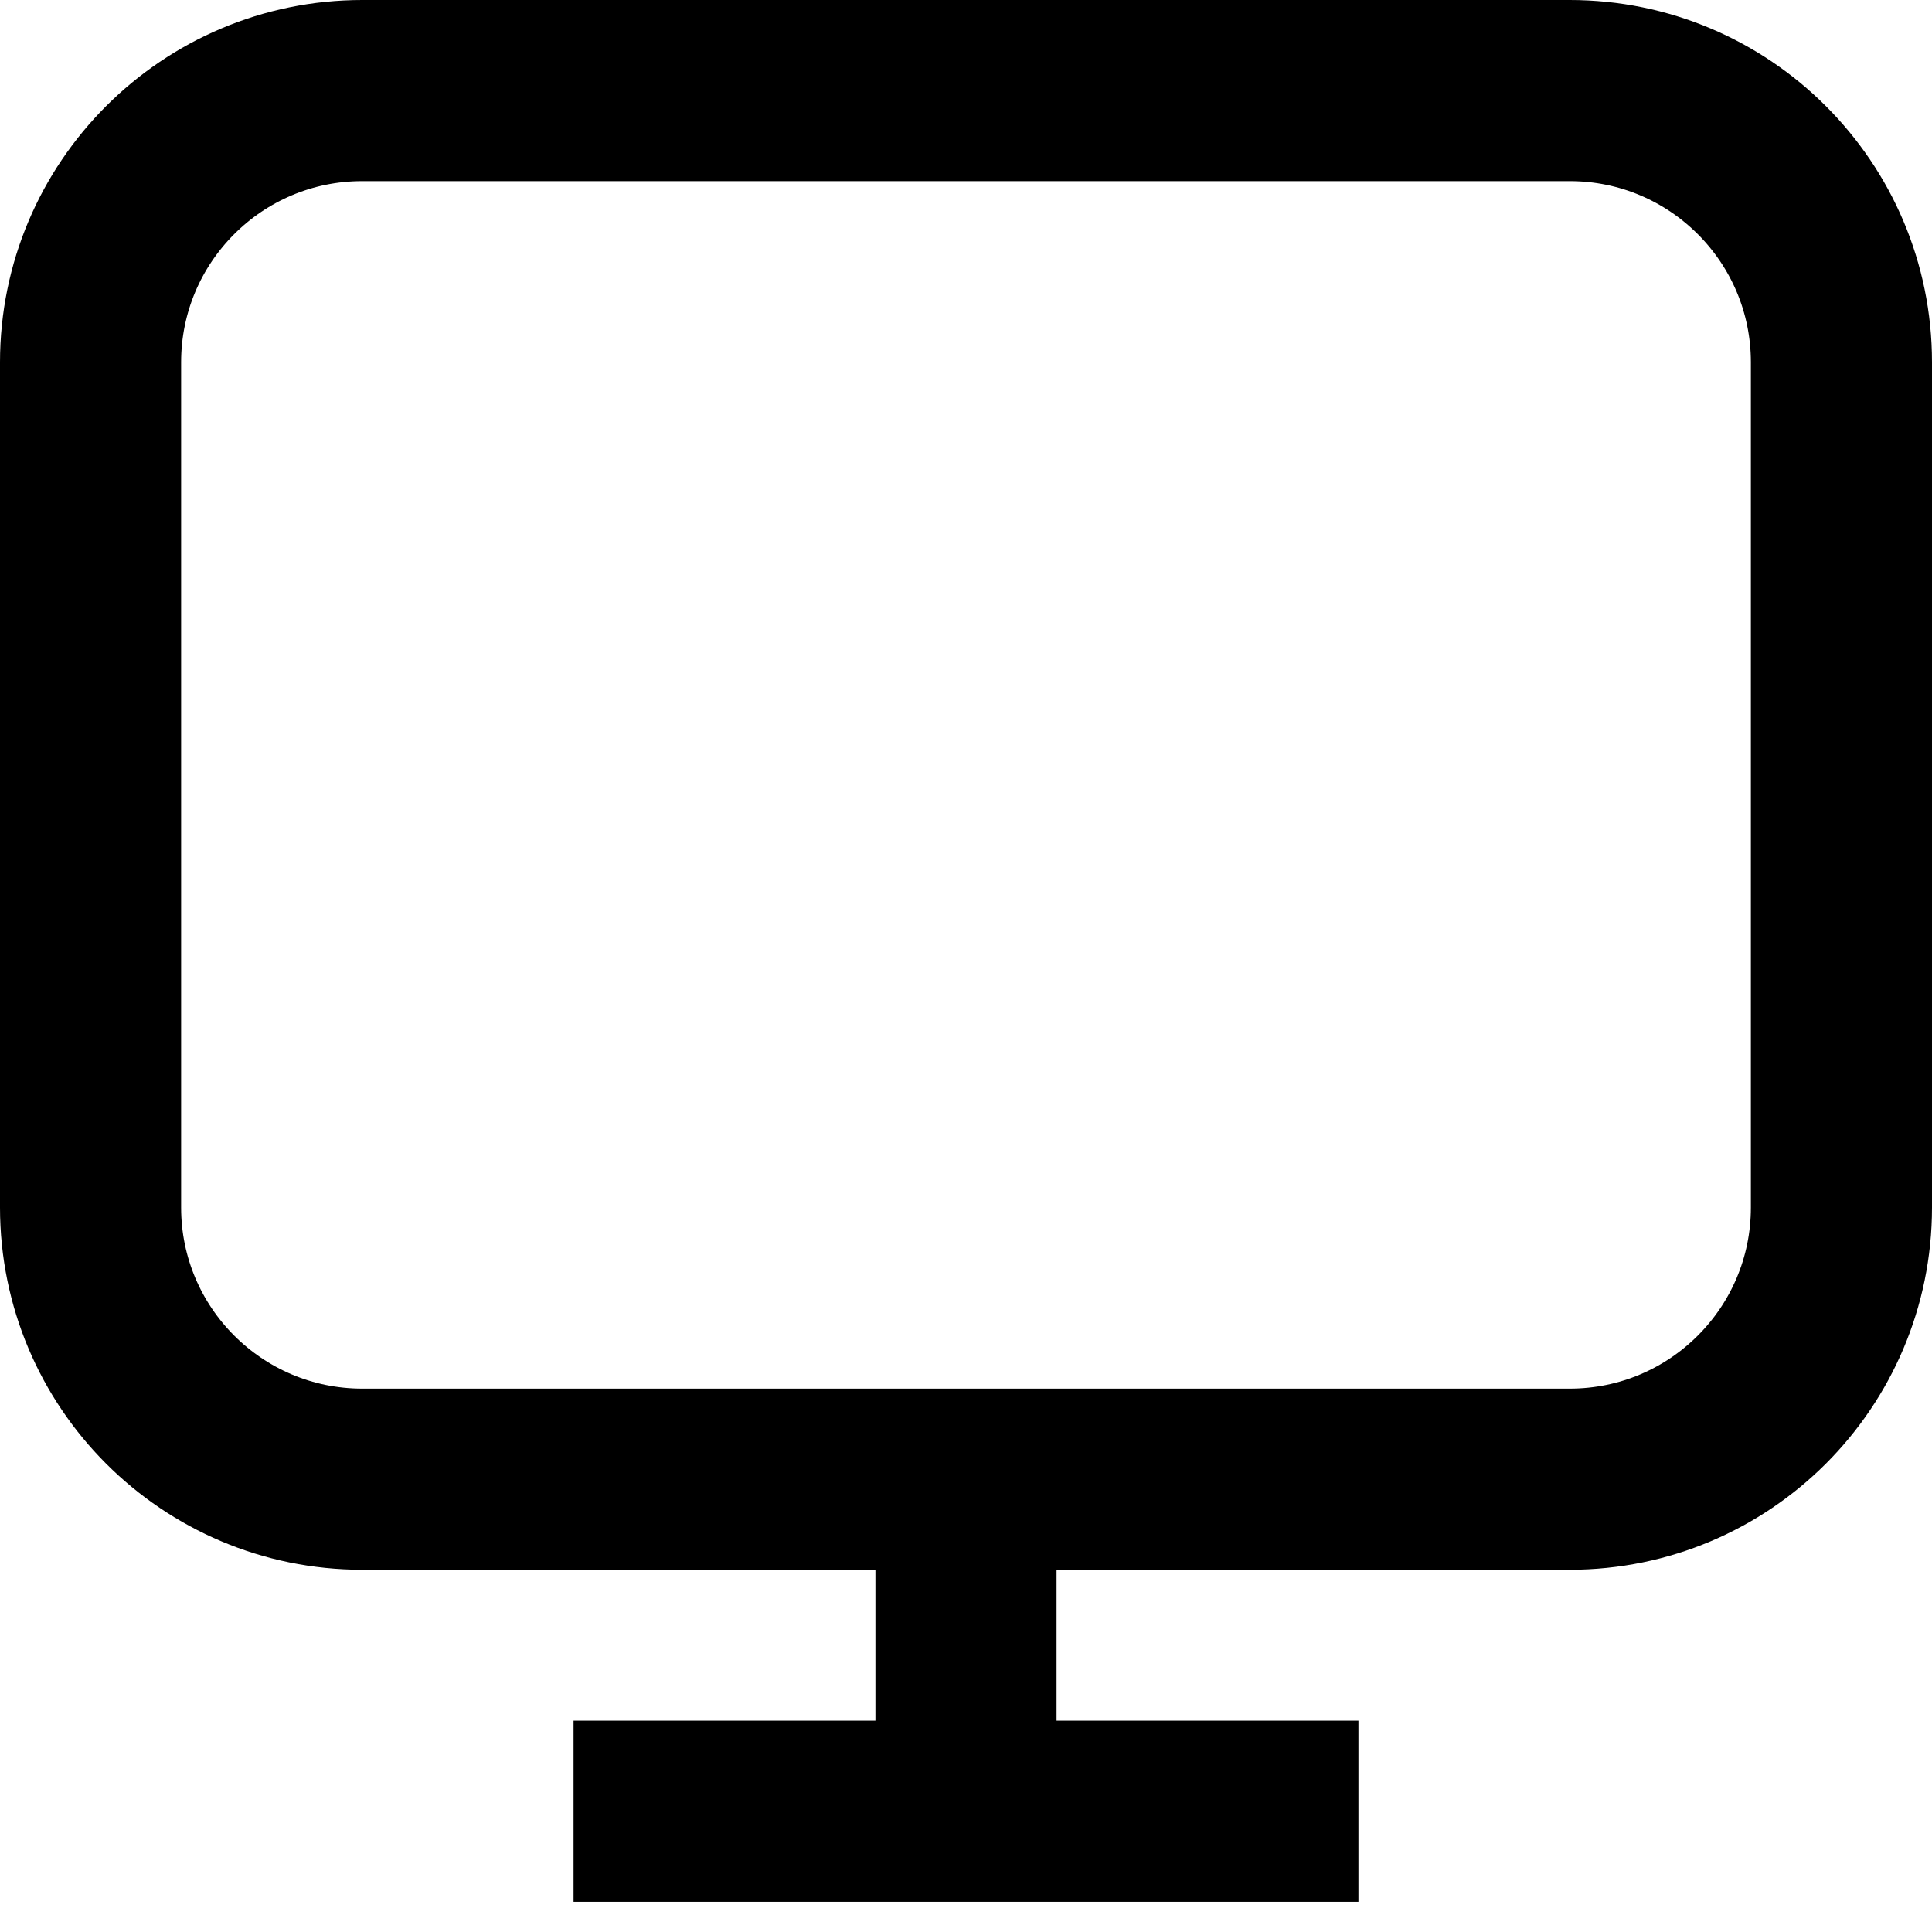
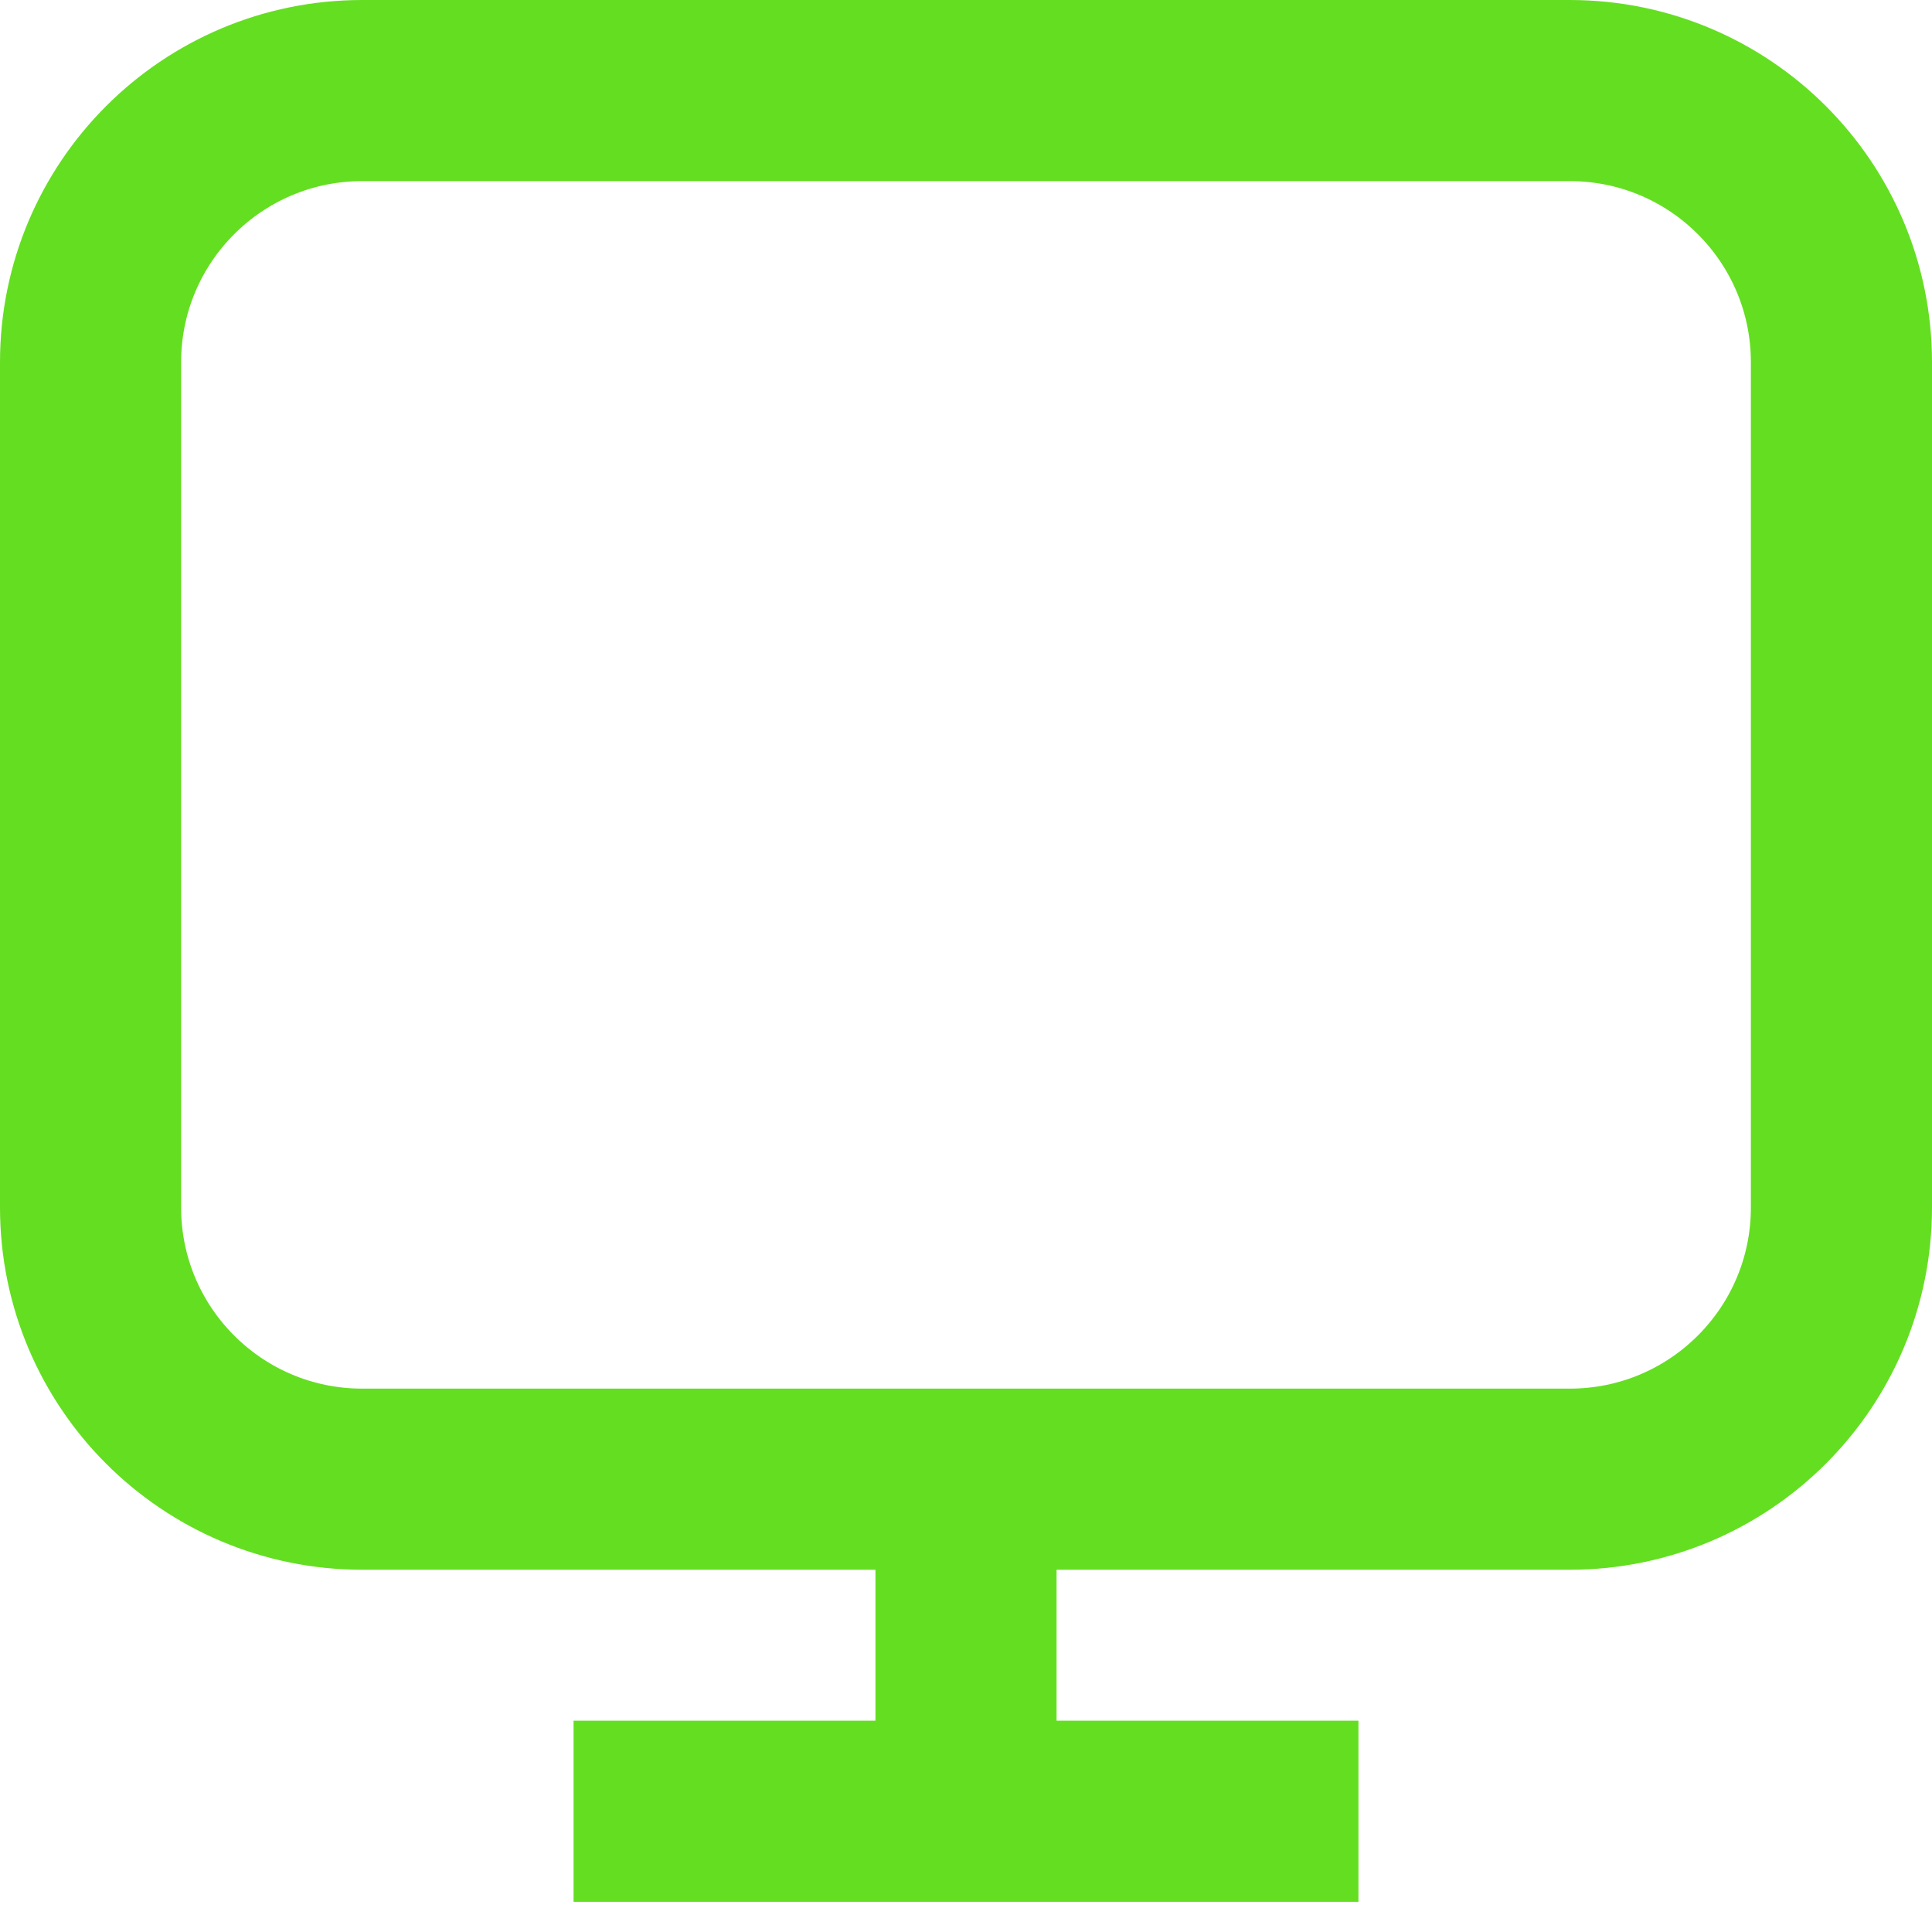
<svg xmlns="http://www.w3.org/2000/svg" width="16" height="16" viewBox="0 0 16 16" fill="none">
-   <rect x="0.75" y="0.75" width="14.5" height="11.5" rx="2.25" stroke="black" stroke-width="1.5" />
-   <path d="M8 12V15" stroke="black" stroke-width="1.5" />
-   <path d="M10.5 15L5.5 15" stroke="black" stroke-width="1.5" stroke-linecap="square" />
+   <rect x="0.75" y="0.75" width="14.5" height="11.5" rx="2.25" stroke="#64de21" stroke-width="1.5" />
+   <path d="M8 12V15" stroke="#64de21" stroke-width="1.5" />
+   <path d="M10.5 15L5.5 15" stroke="#64de21" stroke-width="1.5" stroke-linecap="square" />
</svg>
